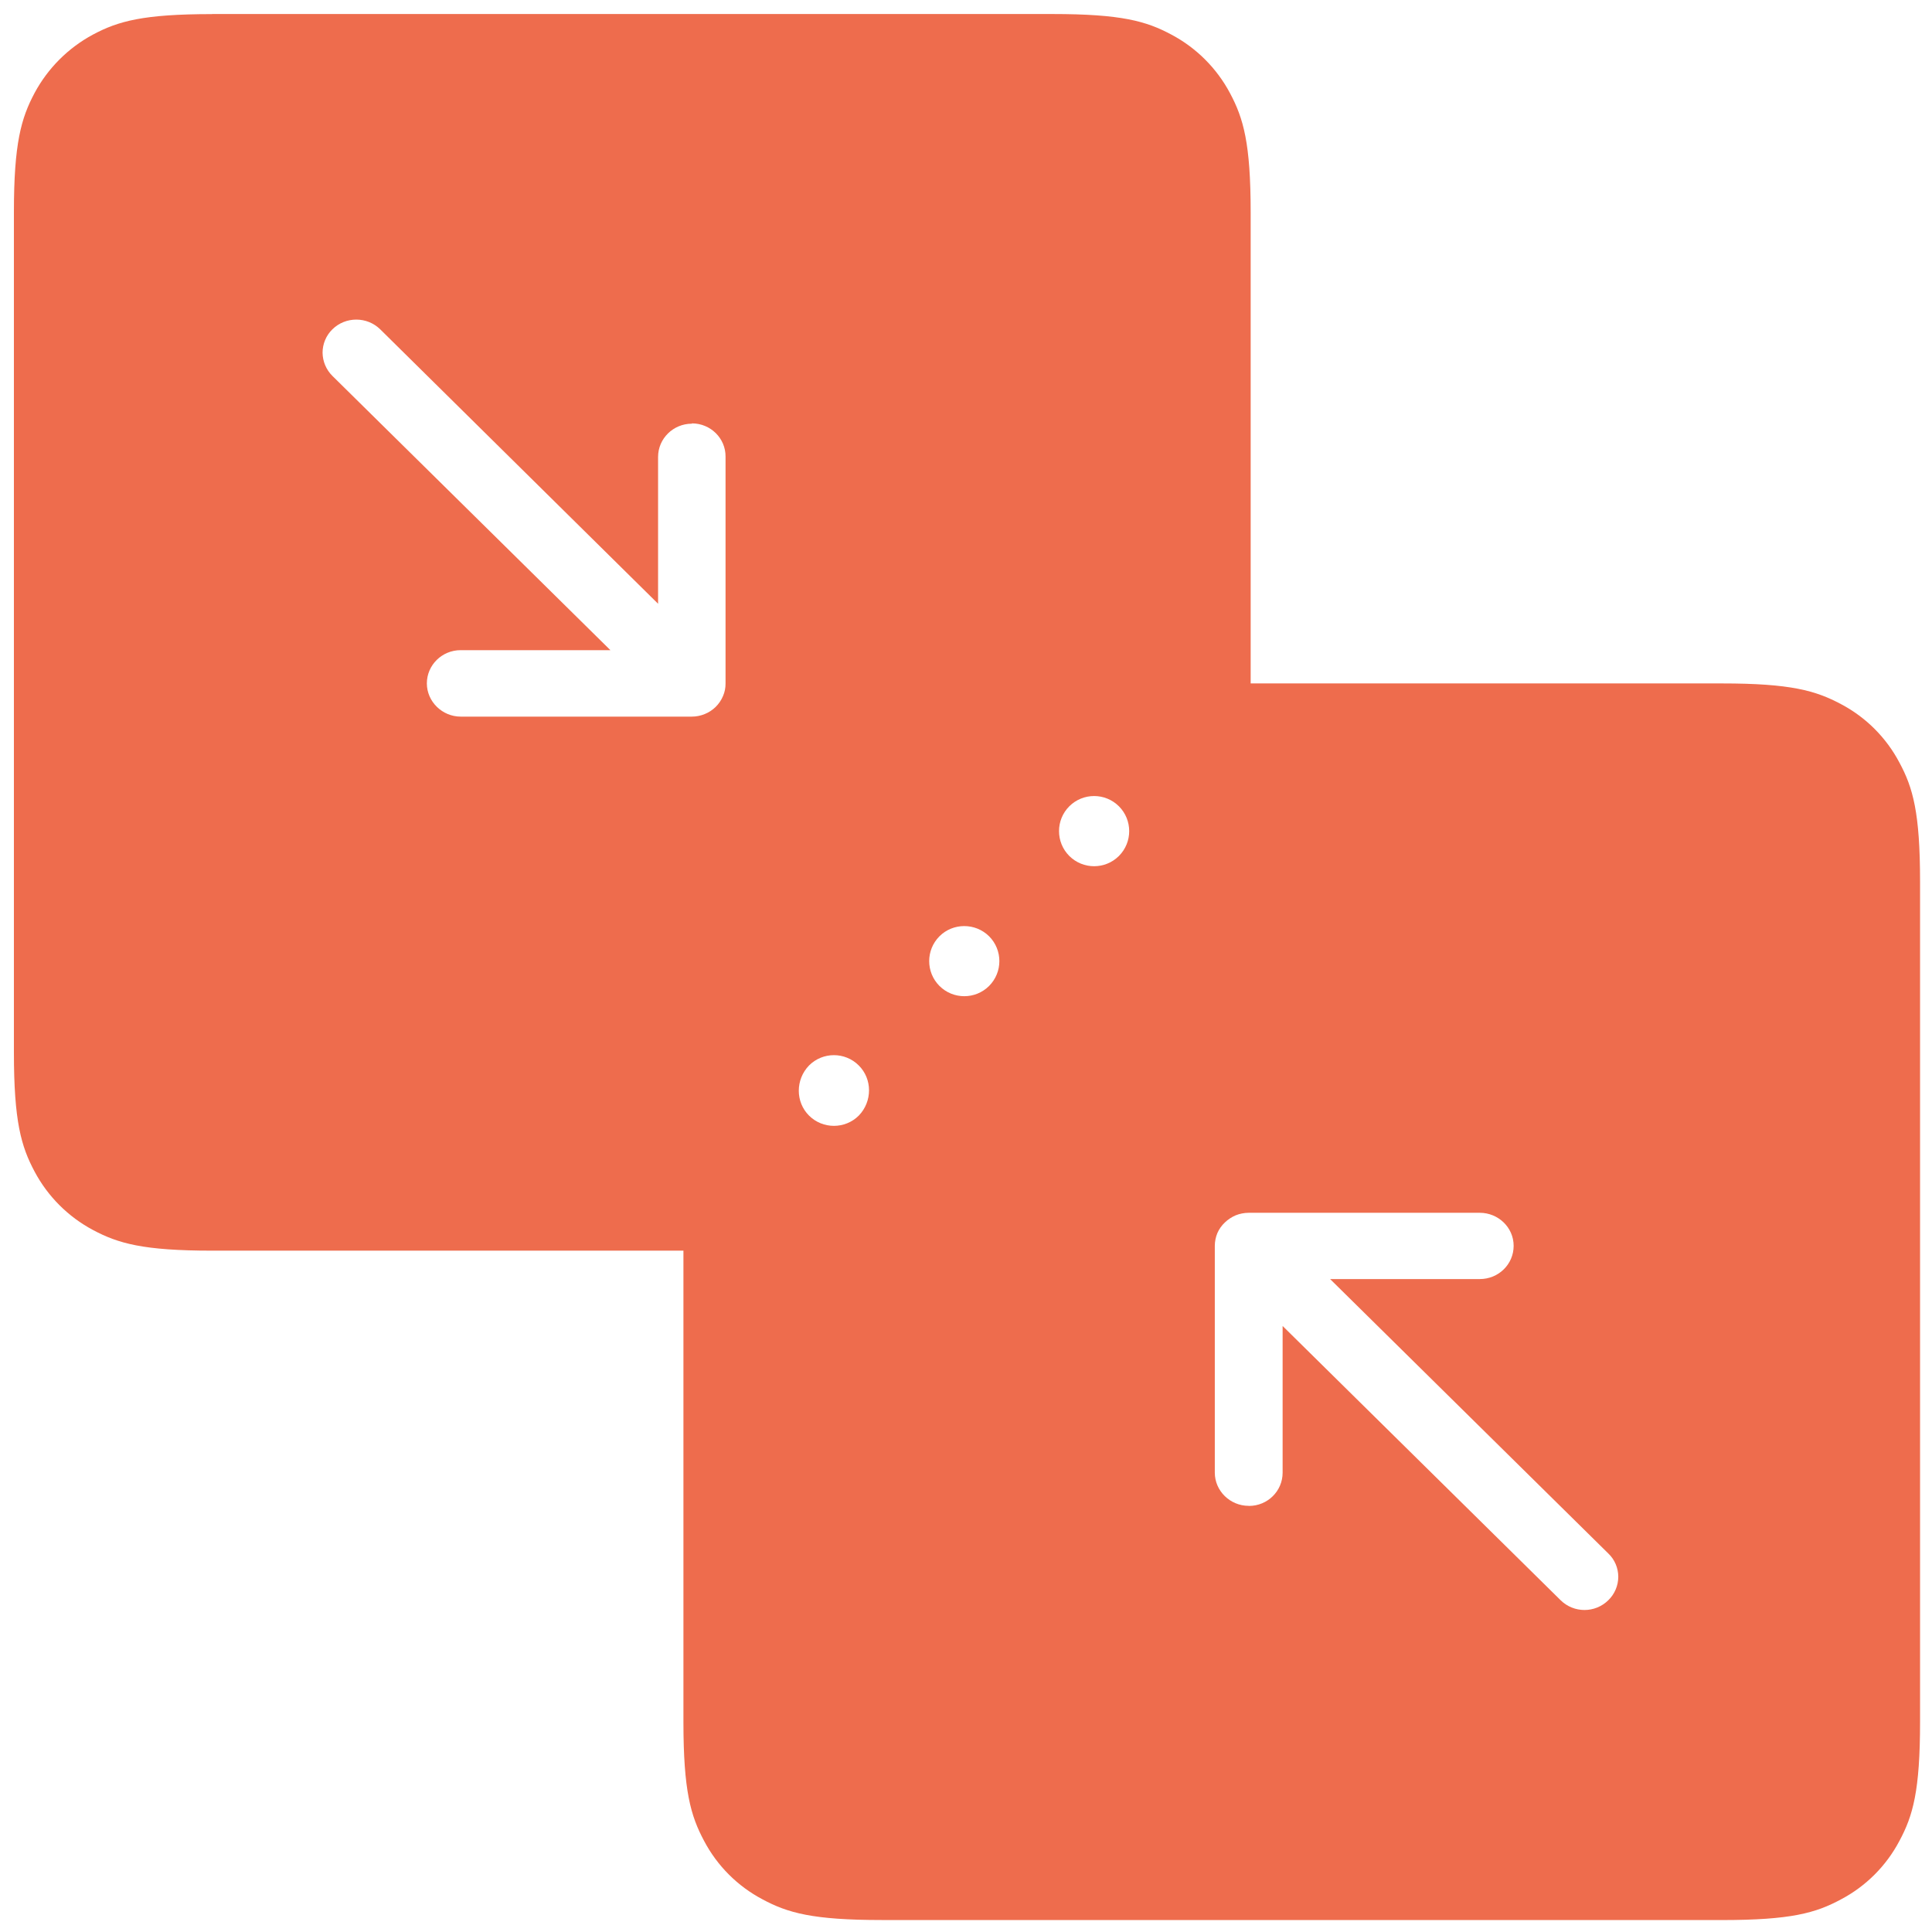
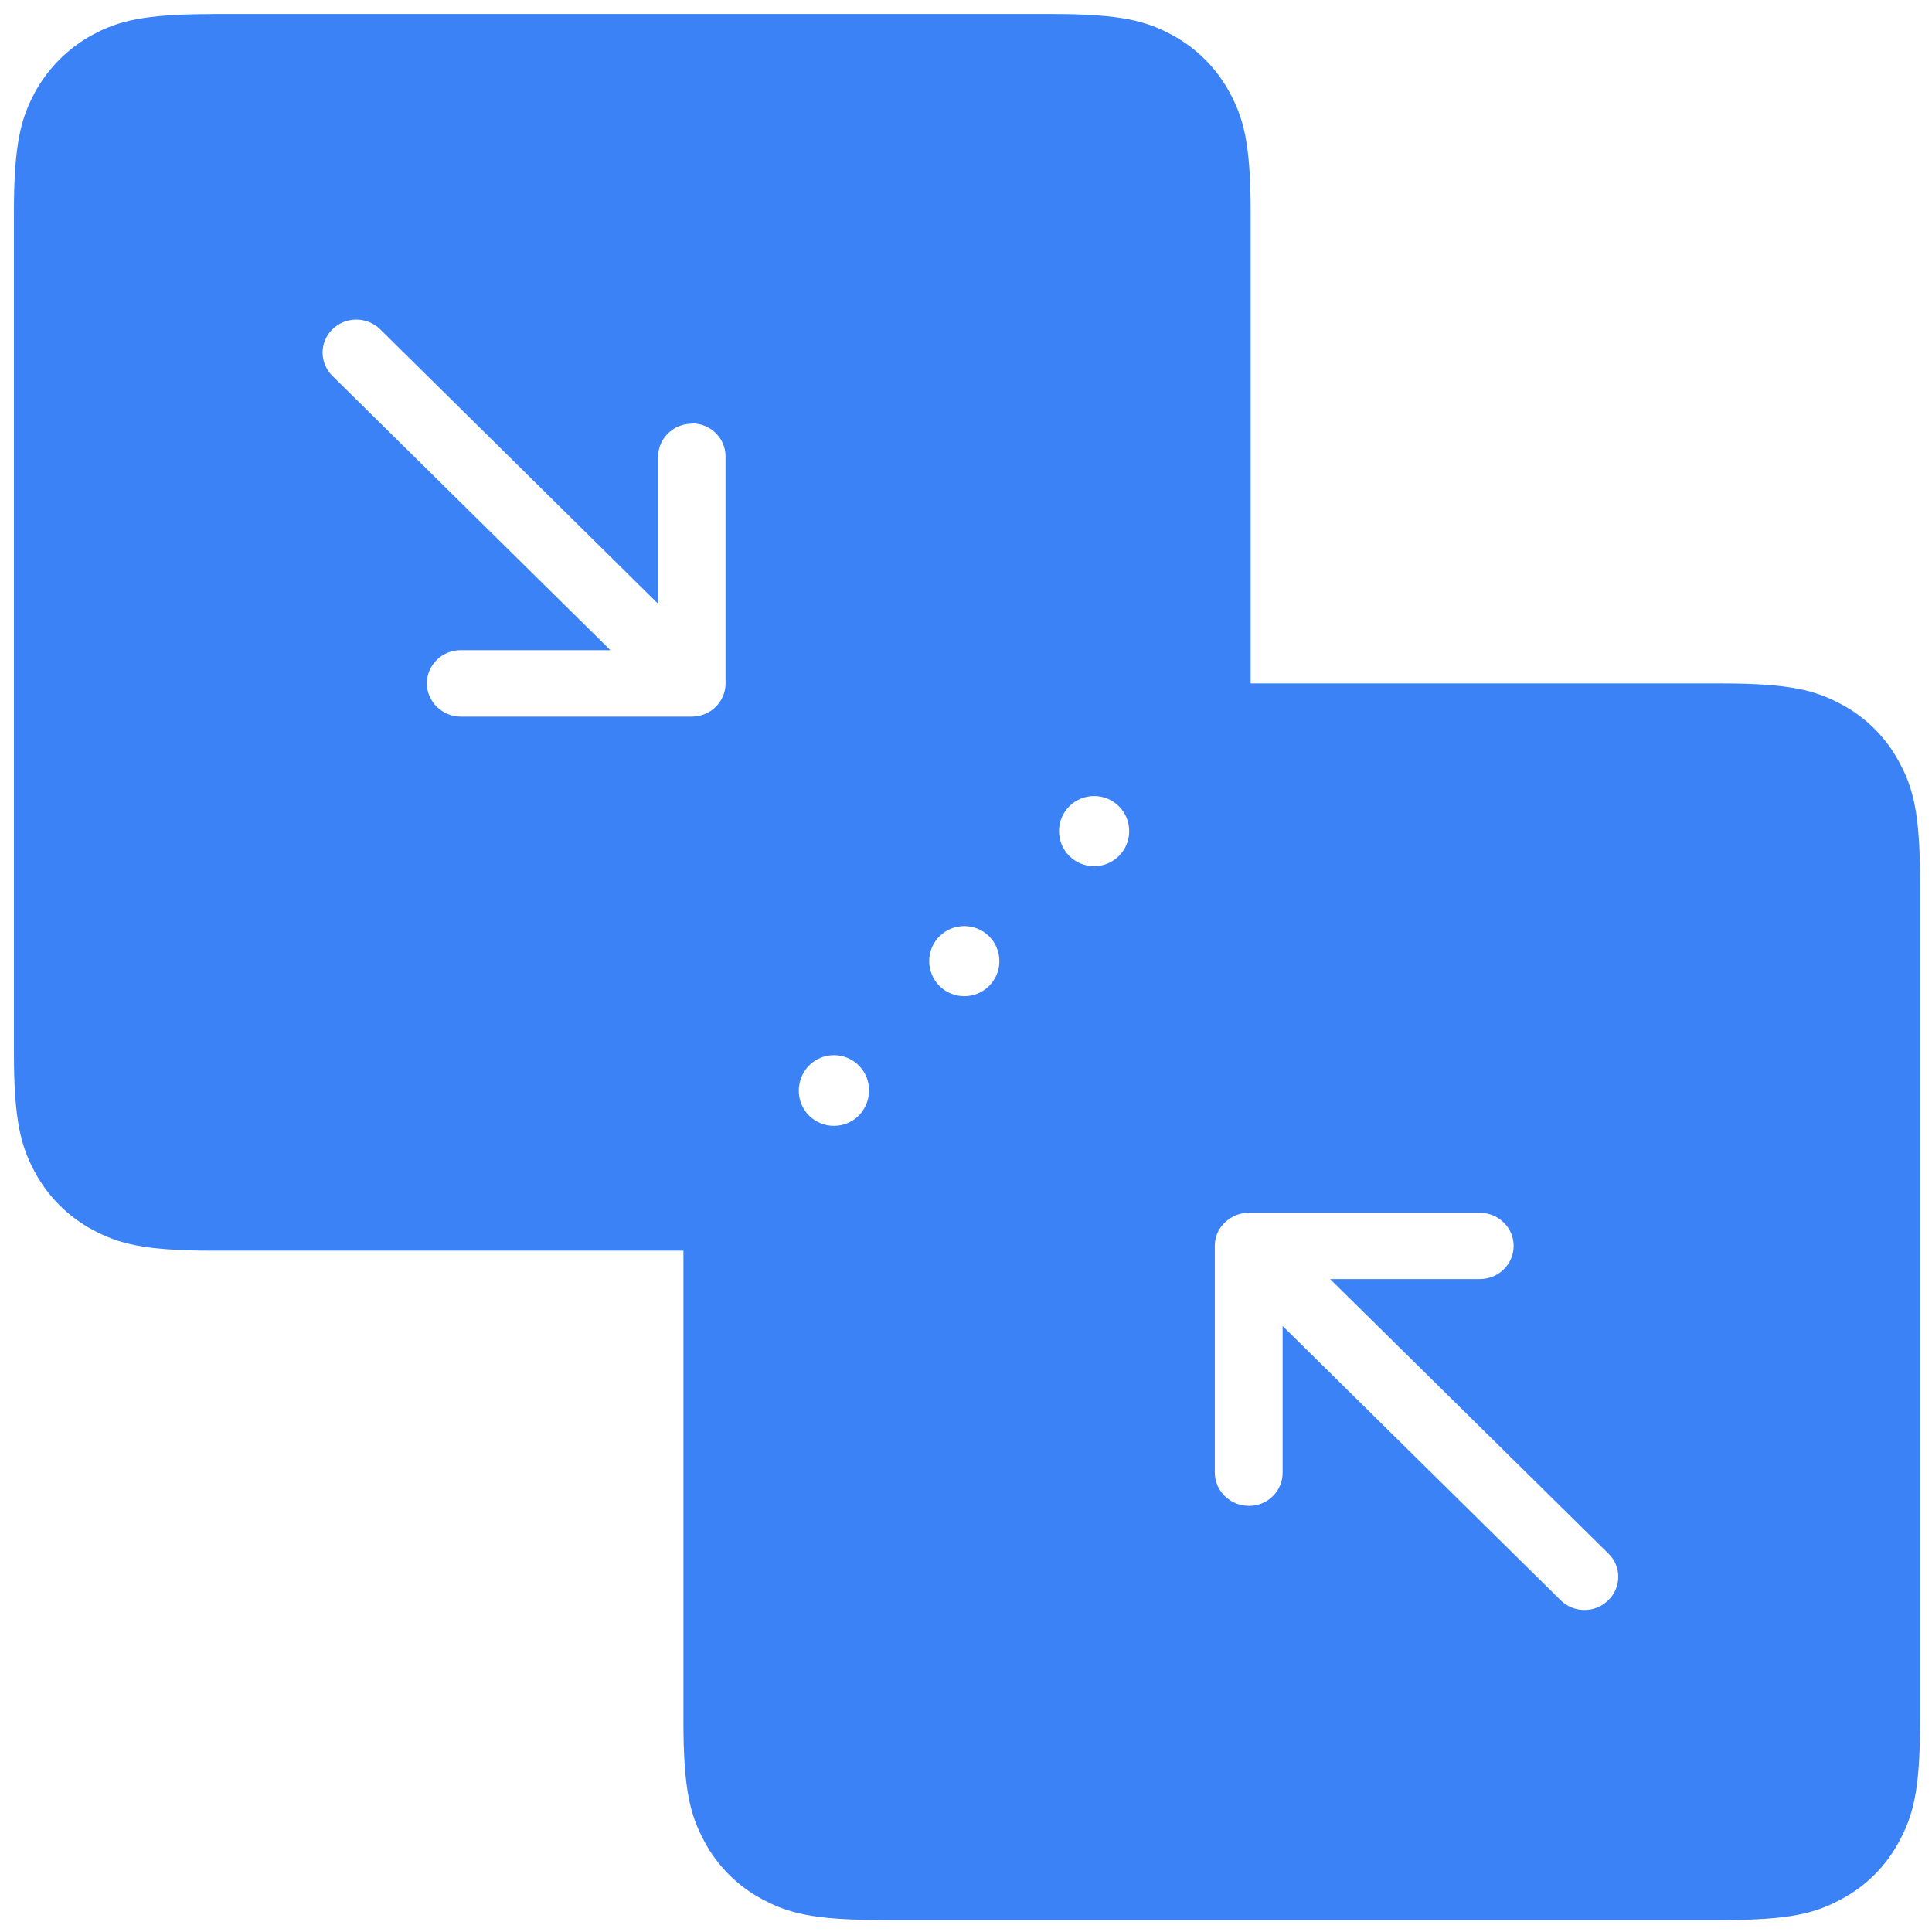
<svg xmlns="http://www.w3.org/2000/svg" width="48" height="48" viewBox="0 0 50 50">
-   <g fill="rgb(93.333%,42.353%,30.196%)" fill-rule="evenodd">
+   <g fill="#3b82f6" fill-rule="evenodd">
    <path d="M5.488.363h21.75c1.78 0 2.43.184 3.082.535a3.66 3.66 0 0 1 1.512 1.512c.348.652.535 1.297.535 3.082v21.746c0 1.78-.187 2.43-.535 3.082a3.66 3.66 0 0 1-1.512 1.512c-.652.348-1.3.535-3.082.535H5.488c-1.78 0-2.43-.187-3.082-.535A3.66 3.66 0 0 1 .895 30.32c-.348-.652-.535-1.3-.535-3.082V5.488c0-1.78.188-2.43.535-3.082A3.71 3.71 0 0 1 2.406.895c.652-.348 1.3-.53 3.082-.53zm0 0" />
    <path d="M44.563 49.69H22.816c-1.78 0-2.43-.184-3.082-.535-.645-.34-1.172-.867-1.512-1.512-.348-.652-.535-1.297-.535-3.082V22.816c0-1.78.184-2.43.535-3.082.34-.645.867-1.172 1.512-1.512.652-.348 1.3-.535 3.082-.535h21.746c1.785 0 2.43.188 3.082.535.645.34 1.172.867 1.512 1.512.352.652.535 1.3.535 3.082v21.746c0 1.785-.184 2.43-.535 3.082-.34.645-.867 1.172-1.512 1.512-.652.352-1.297.535-3.082.535zm0 0" />
  </g>
  <path d="M17.906 10.965c-.484 0-.875.387-.875.86v3.8L9.84 8.523c-.344-.336-.895-.336-1.238 0-.164.16-.254.38-.254.605a.86.86 0 0 0 .254.6l7.195 7.098h-3.875c-.484 0-.875.387-.875.86s.4.86.875.86h5.984a.88.88 0 0 0 .332-.066.86.86 0 0 0 .473-.465.79.79 0 0 0 .066-.328v-5.87c.004-.473-.387-.86-.87-.86zm14.418 28.008c.48 0 .87-.383.87-.86v-3.797l7.195 7.098a.88.88 0 0 0 1.234 0 .85.85 0 0 0 .258-.605c0-.23-.094-.45-.258-.605l-7.2-7.102h3.875c.484 0 .875-.383.875-.86s-.4-.855-.875-.855h-5.984a.92.92 0 0 0-.336.066c-.2.086-.383.25-.473.46a.88.88 0 0 0-.066.328v5.87c0 .477.4.86.875.86zm-10.1-10.1c-.355.352-.93.352-1.285 0s-.355-.934 0-1.3a.91.91 0 0 1 1.285 0c.355.352.355.934 0 1.3zm3.374-3.357a.91.91 0 0 1-1.285 0 .91.91 0 0 1 0-1.285c.352-.352.93-.352 1.285 0a.91.91 0 0 1 0 1.285zm3.36-3.364a.91.91 0 0 1-1.285 0 .91.91 0 0 1 0-1.285.91.91 0 0 1 1.285 0 .91.91 0 0 1 0 1.285zm0 0" fill="rgb(100%,100%,100%)" />
</svg>
